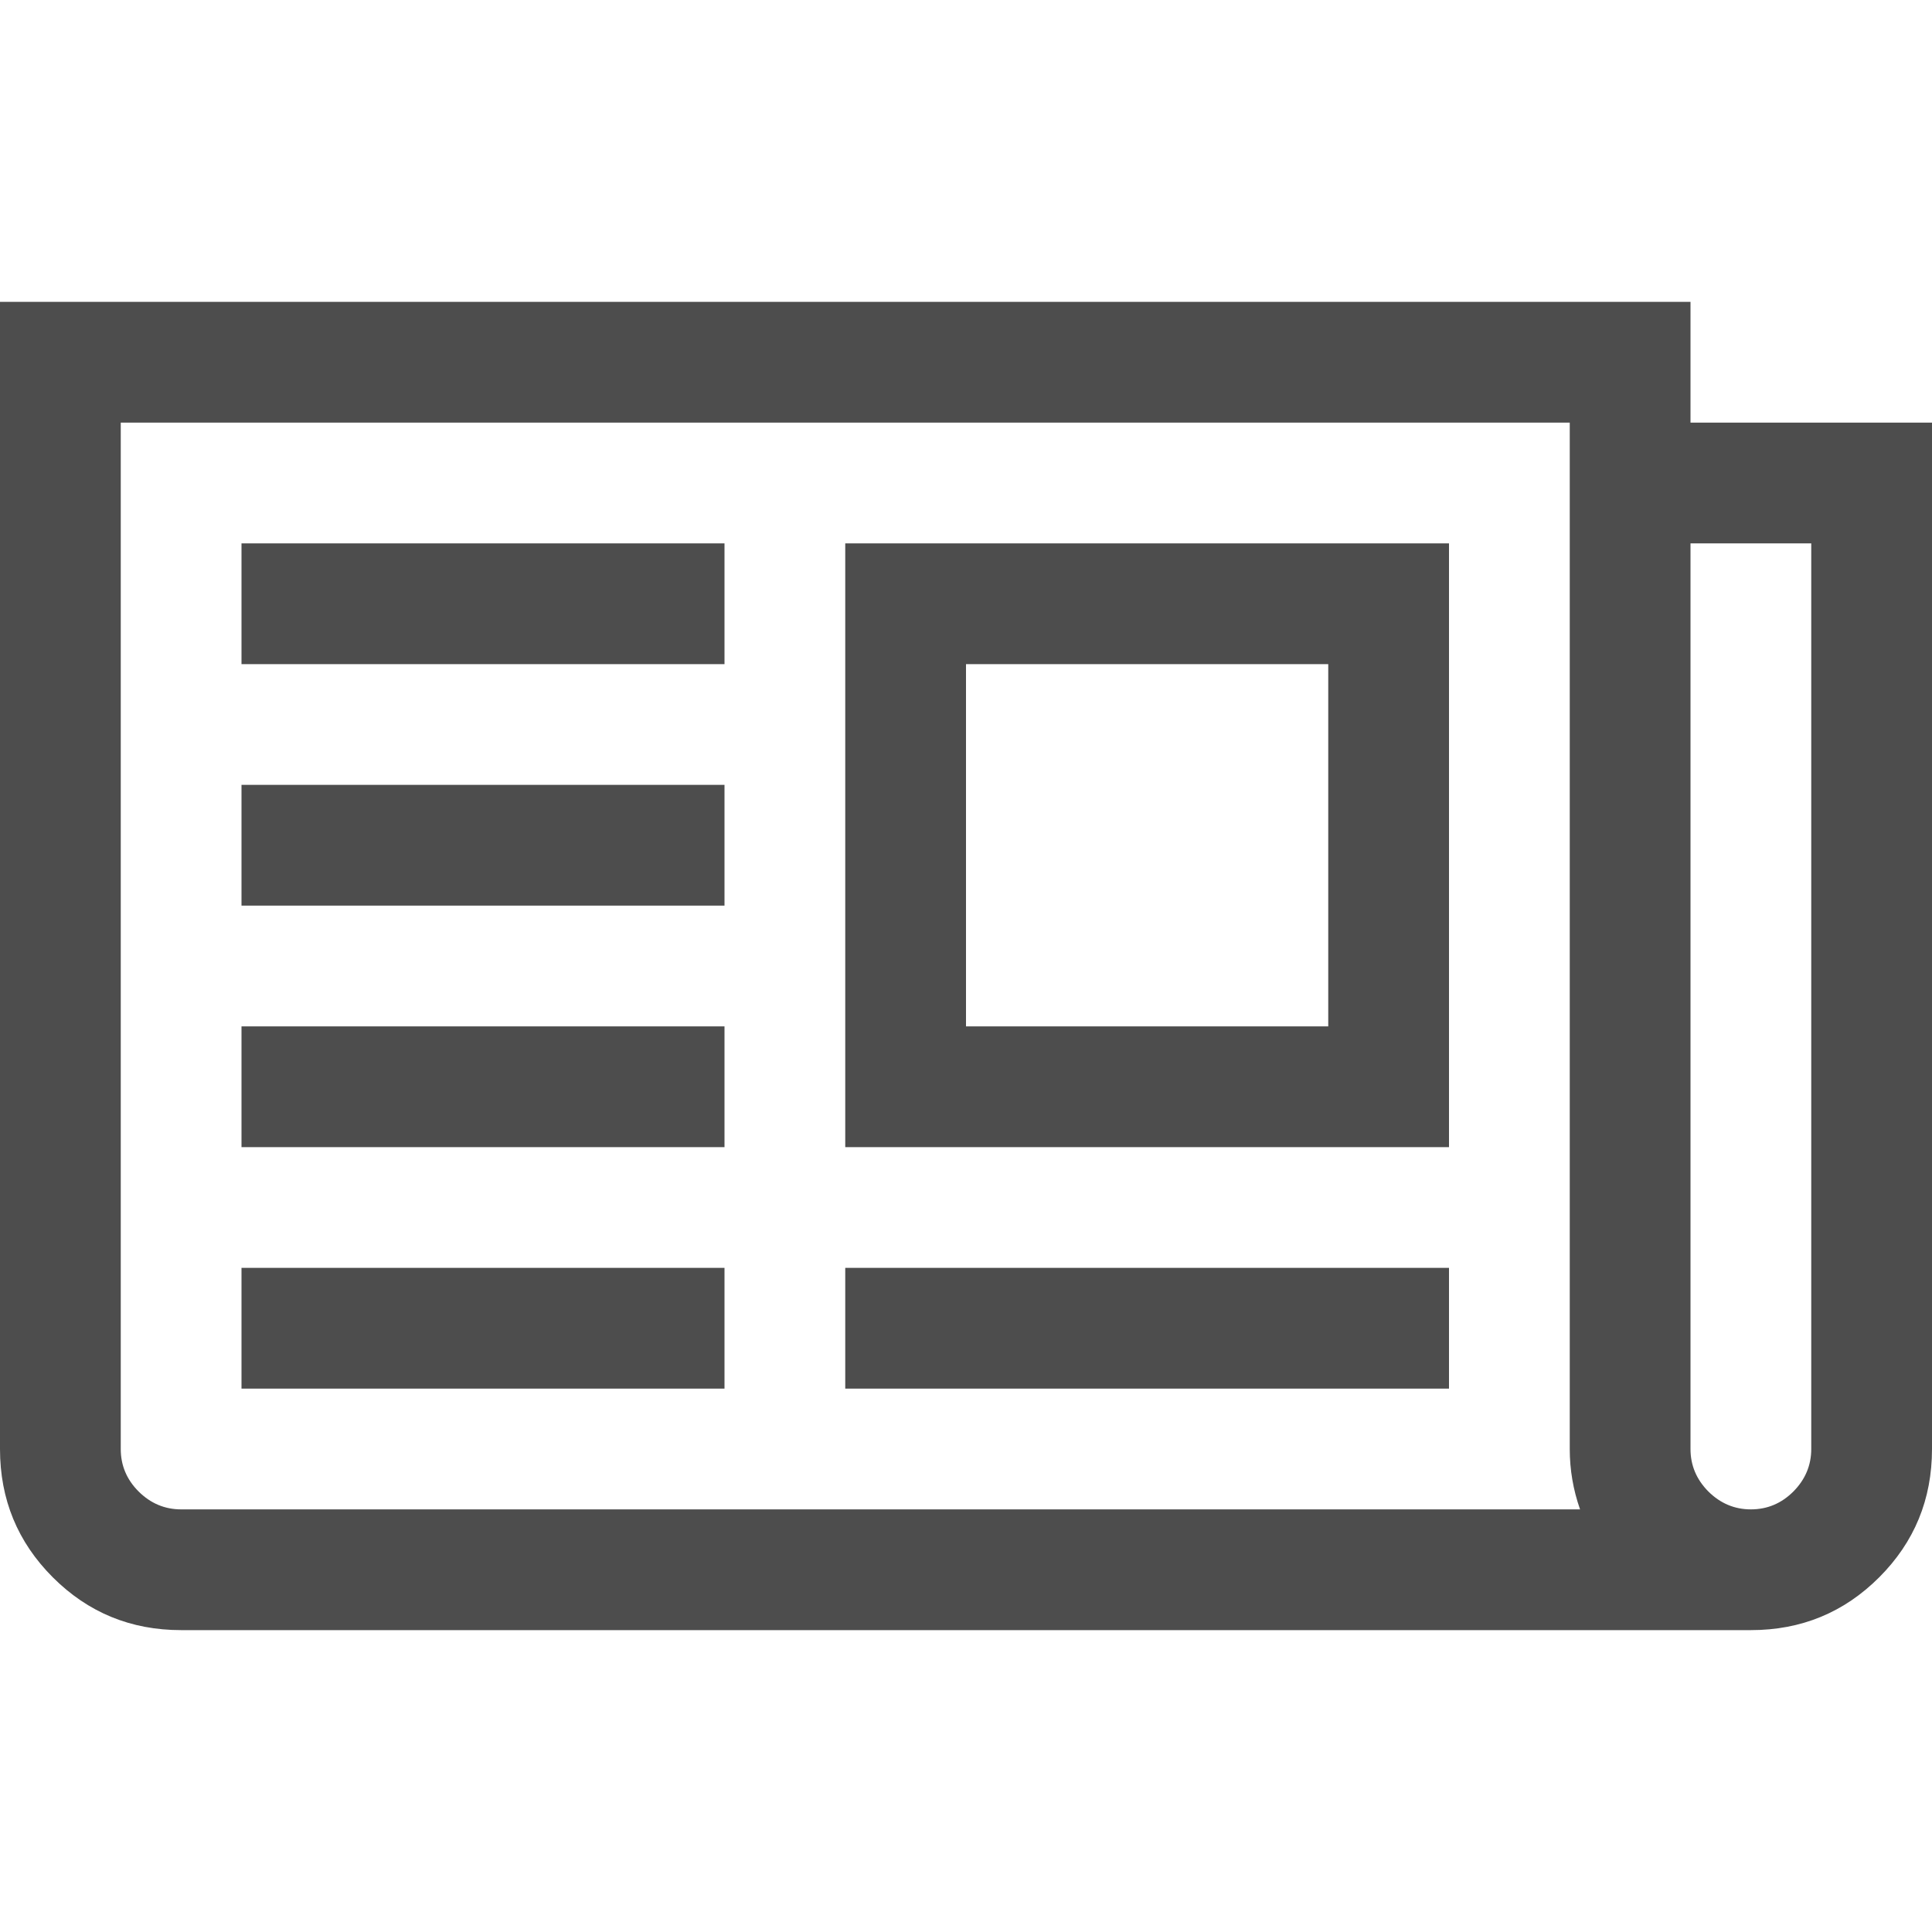
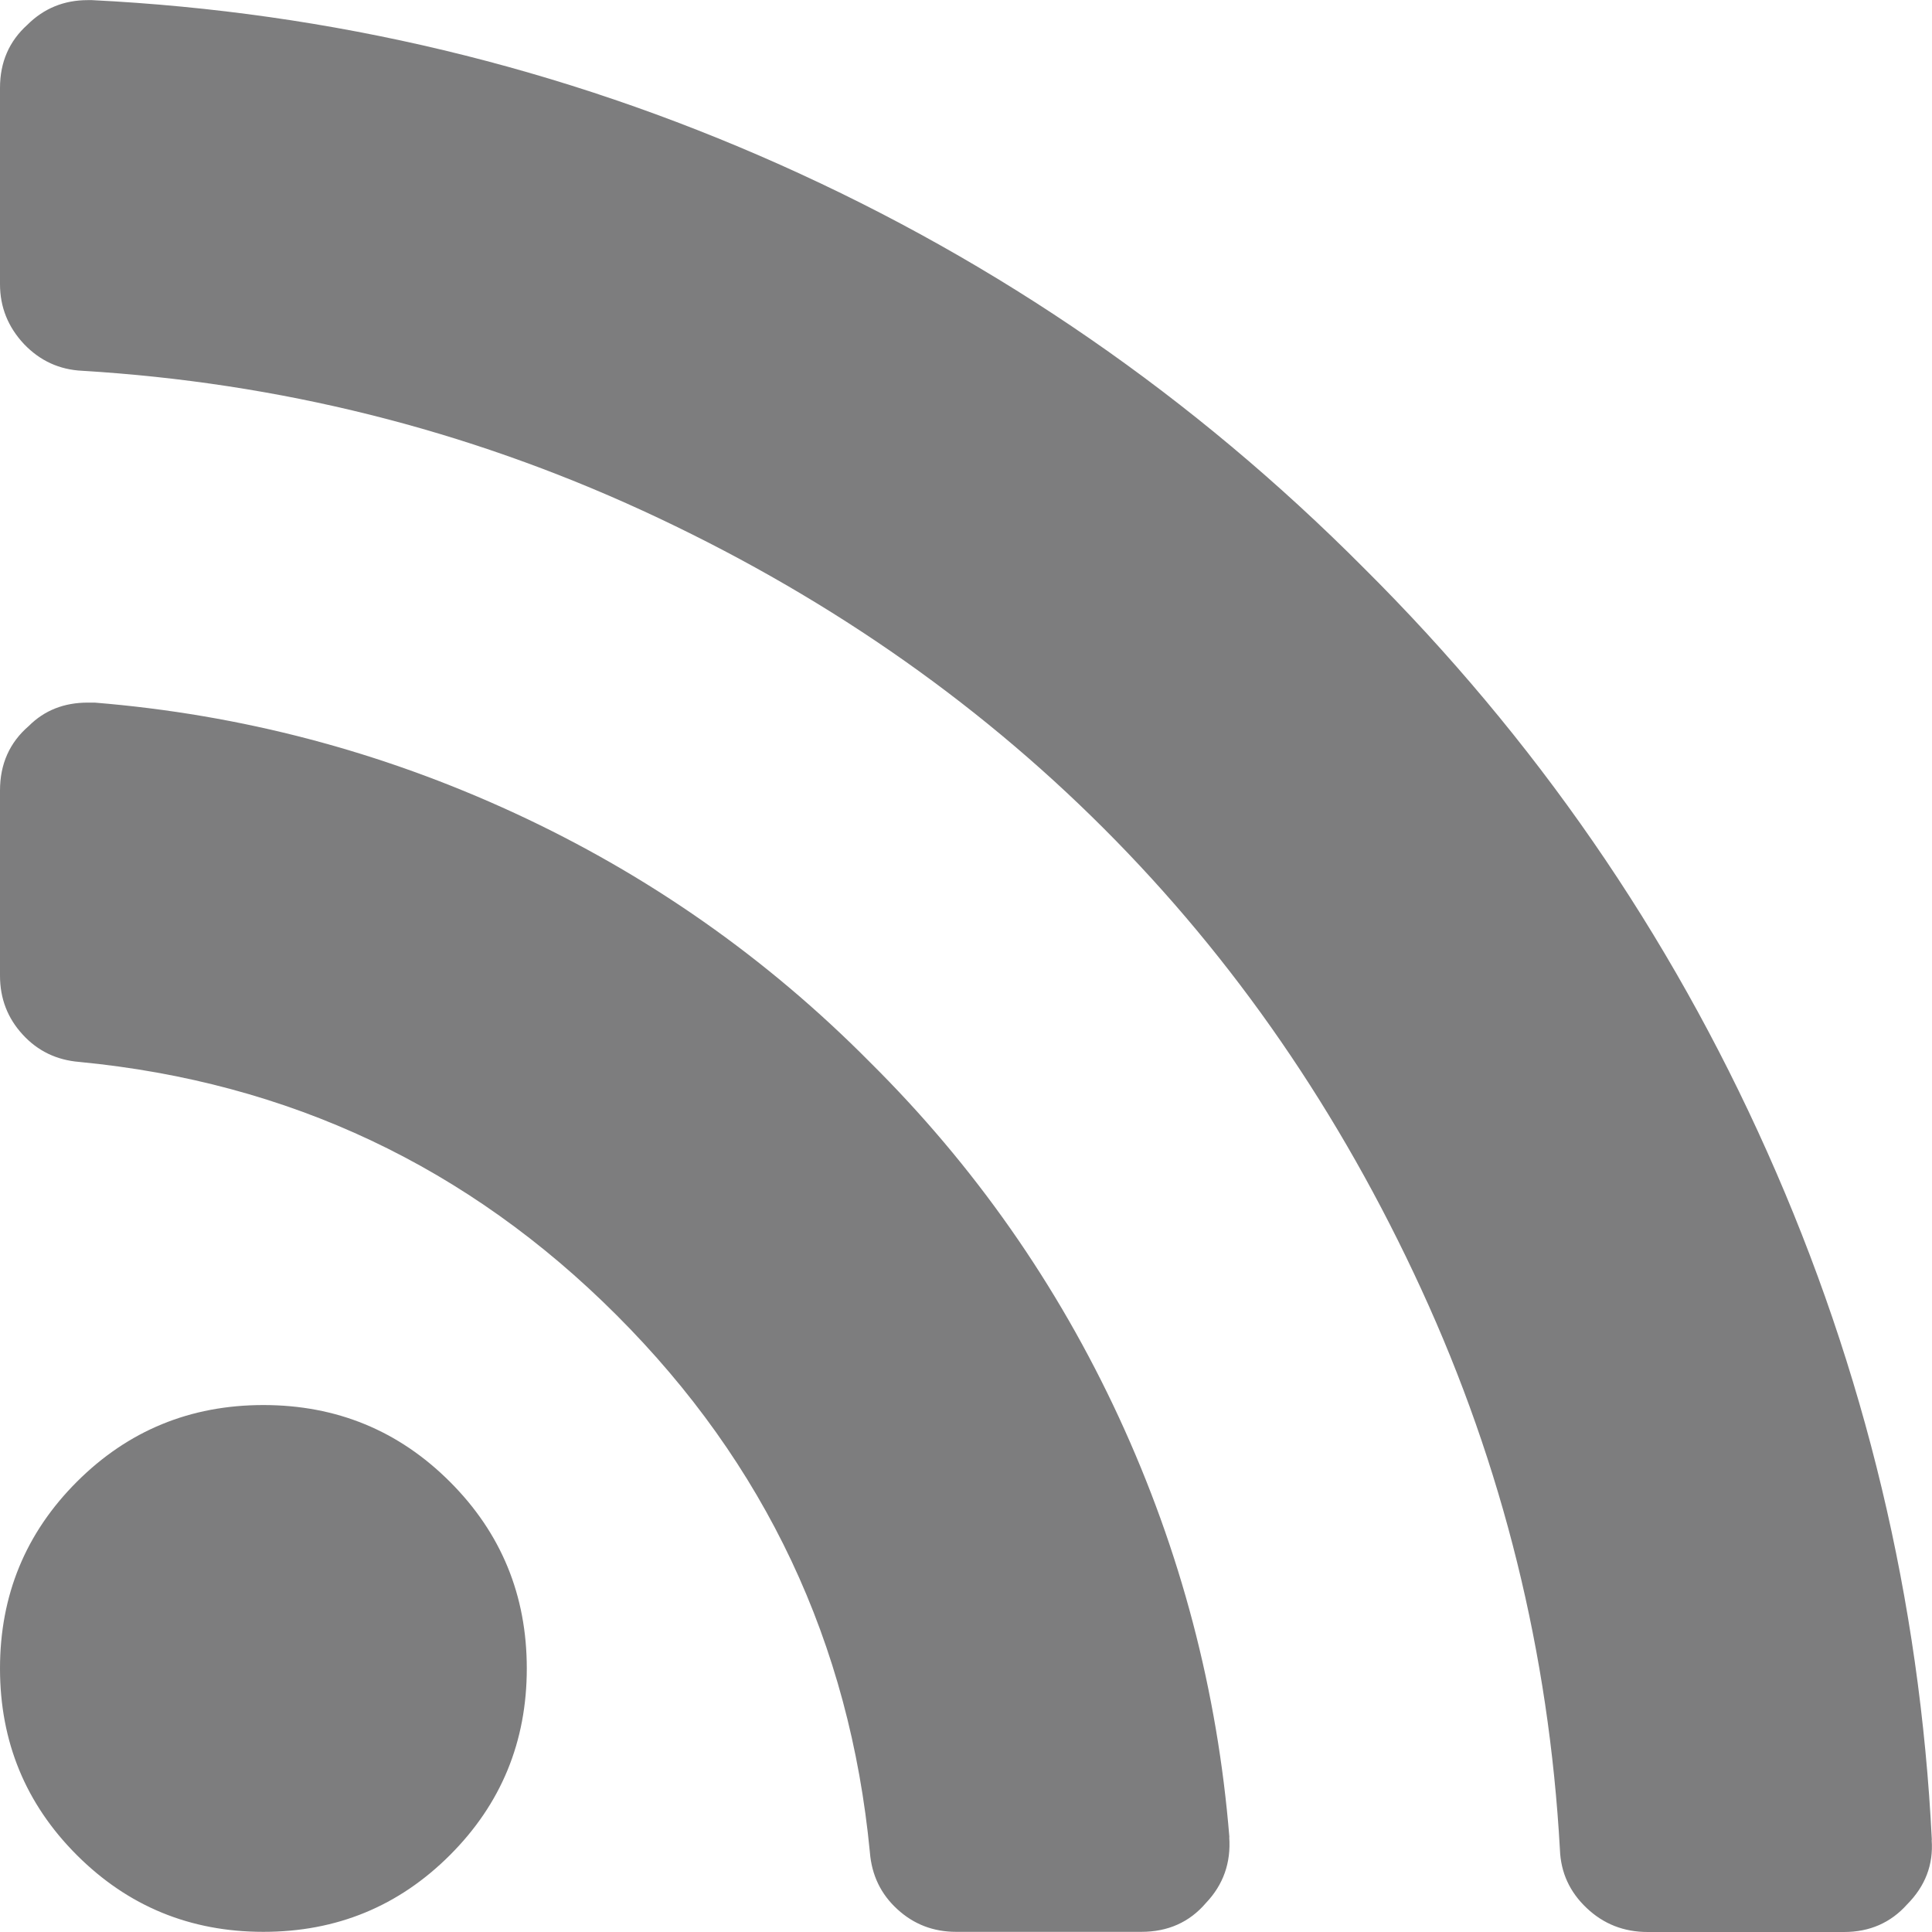
<svg xmlns="http://www.w3.org/2000/svg" version="1.1" id="svg2" viewBox="0 0 12 12" height="12" width="12">
  <defs id="defs4" />
  <g transform="translate(-72.08867,-1434.865)" id="layer1" />
-   <path style="fill:#4d4d4d;fill-opacity:1" id="rect3336" d="m 6,4.125 2.25,0 0,2.25 -2.25,0 0,-2.25 z m -0.75,3.75 0,0.75 3.75,0 0,-0.75 -3.75,0 z m 0,-4.5 0,3.75 3.75,0 0,-3.75 -3.75,0 z m -3.75,4.5 0,0.75 3,0 0,-0.75 -3,0 z m 0,-1.5 0,0.75 3,0 0,-0.75 -3,0 z m 0,-1.5 0,0.75 3,0 0,-0.75 -3,0 z m 0,-1.5 0,0.75 3,0 0,-0.75 -3,0 z m 9,5.625 0,-5.625 0.75,0 0,5.625 q 0,0.152 -0.111,0.264 -0.111,0.111 -0.264,0.111 -0.152,0 -0.264,-0.111 Q 10.5,9.152 10.5,9 Z m -9.75,0 0,-6.375 9,0 0,6.375 q 0,0.193 0.064,0.375 l -8.689,0 q -0.152,0 -0.264,-0.111 -0.111,-0.111 -0.111,-0.264 z M -2.25e-7,1.875 l 0,7.125 q 0,0.469 0.328,0.797 Q 0.656,10.125 1.125,10.125 l 9.75,0 q 0.469,0 0.797,-0.328 Q 12,9.469 12,9 l 0,-6.375 -1.5,0 0,-0.75 -10.5,0 z" />
+   <path style="fill:#000003;fill-opacity:0.511" id="rect3336" d="m 3.272,10.363 q 0,0.682 -0.477,1.159 -0.477,0.477 -1.159,0.477 -0.682,0 -1.159,-0.477 Q 1.5207934e-7,11.045 1.5207934e-7,10.363 q 0,-0.682 0.477,-1.159 0.477,-0.477 1.159,-0.477 0.682,0 1.159,0.477 0.477,0.477 0.477,1.159 z m 4.363,1.048 q 0.017,0.239 -0.145,0.409 -0.153,0.179 -0.401,0.179 l -1.15,0 q -0.213,0 -0.366,-0.141 Q 5.42,11.718 5.403,11.505 5.215,9.553 3.83,8.169 2.446,6.784 0.494,6.596 0.281,6.579 0.141,6.426 1.5207934e-7,6.273 1.5207934e-7,6.06 l 0,-1.15 q 0,-0.247 0.179,-0.401 0.145,-0.145 0.366,-0.145 l 0.043,0 q 1.363,0.111 2.608,0.686 1.244,0.575 2.207,1.547 0.971,0.963 1.547,2.207 0.575,1.244 0.686,2.608 z m 4.363,0.017 q 0.017,0.23 -0.153,0.401 -0.153,0.171 -0.392,0.171 l -1.219,0 q -0.222,0 -0.379,-0.149 -0.158,-0.149 -0.166,-0.362 -0.102,-1.832 -0.861,-3.481 -0.758,-1.649 -1.973,-2.863 -1.214,-1.214 -2.863,-1.973 -1.649,-0.758 -3.481,-0.869 -0.213,-0.01 -0.362,-0.166 Q 1.5207934e-7,1.978 1.5207934e-7,1.765 l 0,-1.219 q 0,-0.239 0.17,-0.392 Q 0.324,7.4916553e-4 0.545,7.4916553e-4 l 0.026,0 Q 2.804,0.112 4.845,1.023 q 2.041,0.912 3.626,2.505 1.594,1.585 2.505,3.626 0.912,2.041 1.023,4.274 z" />
</svg>
